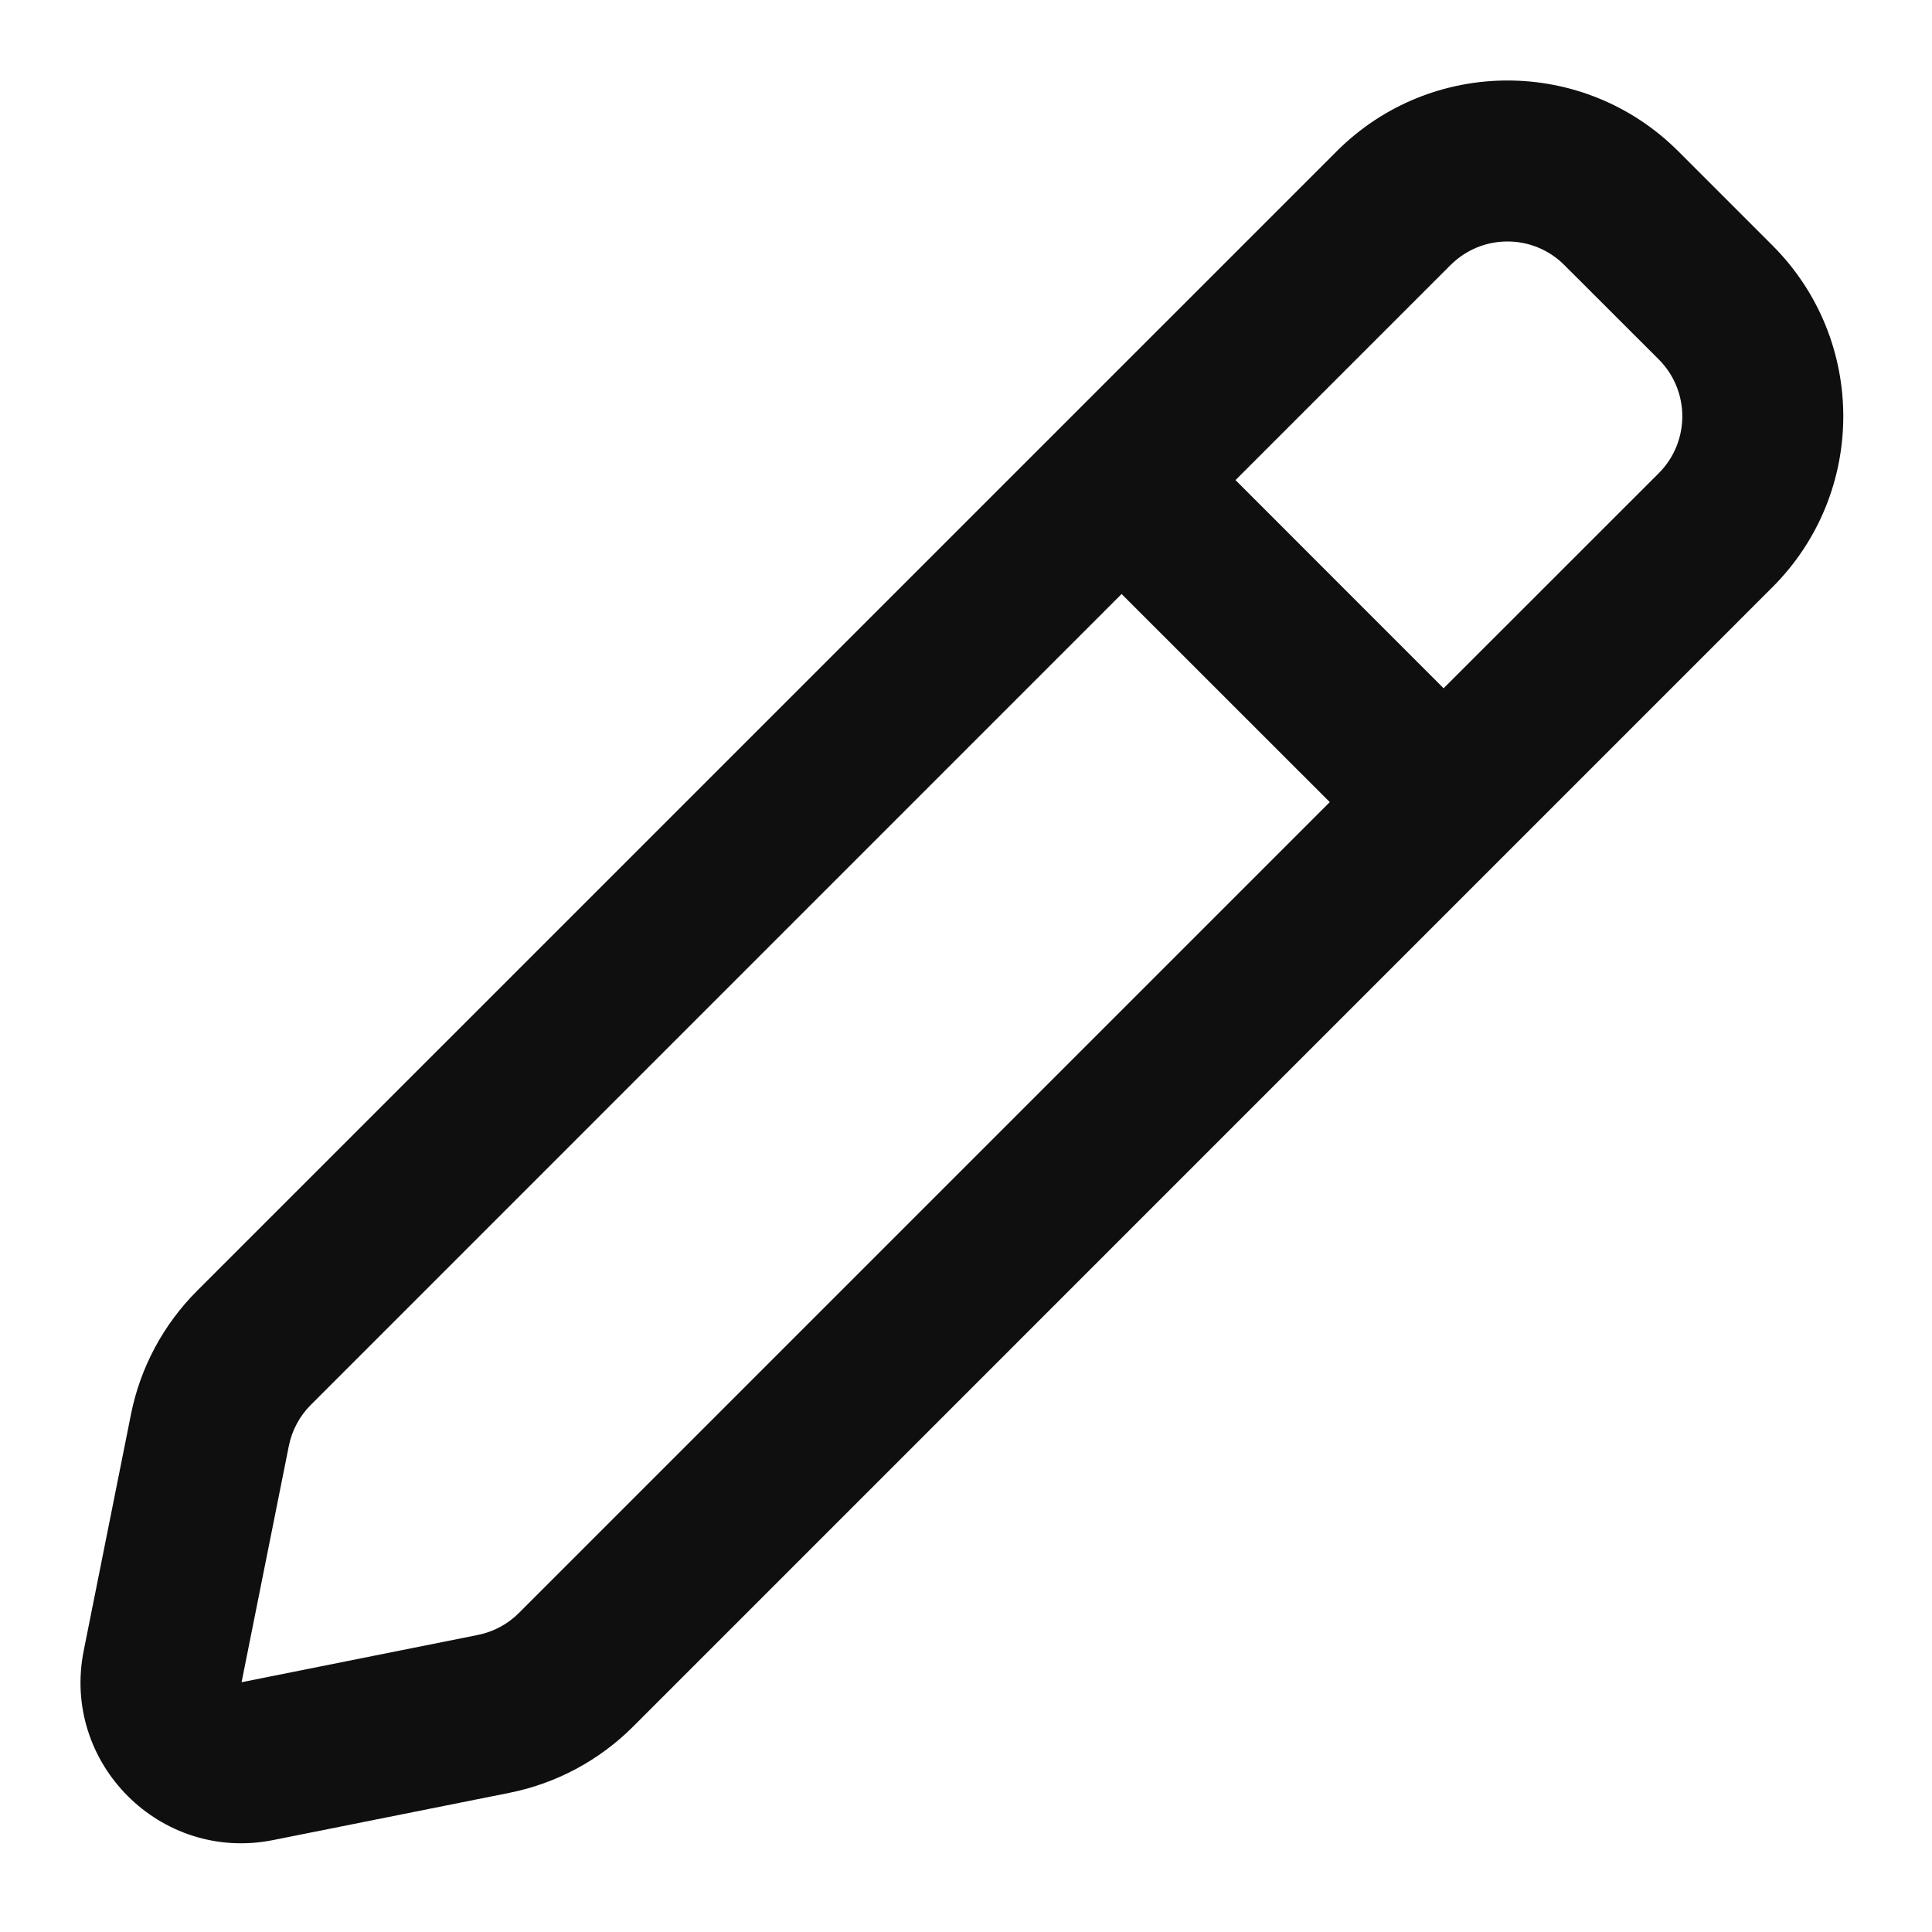
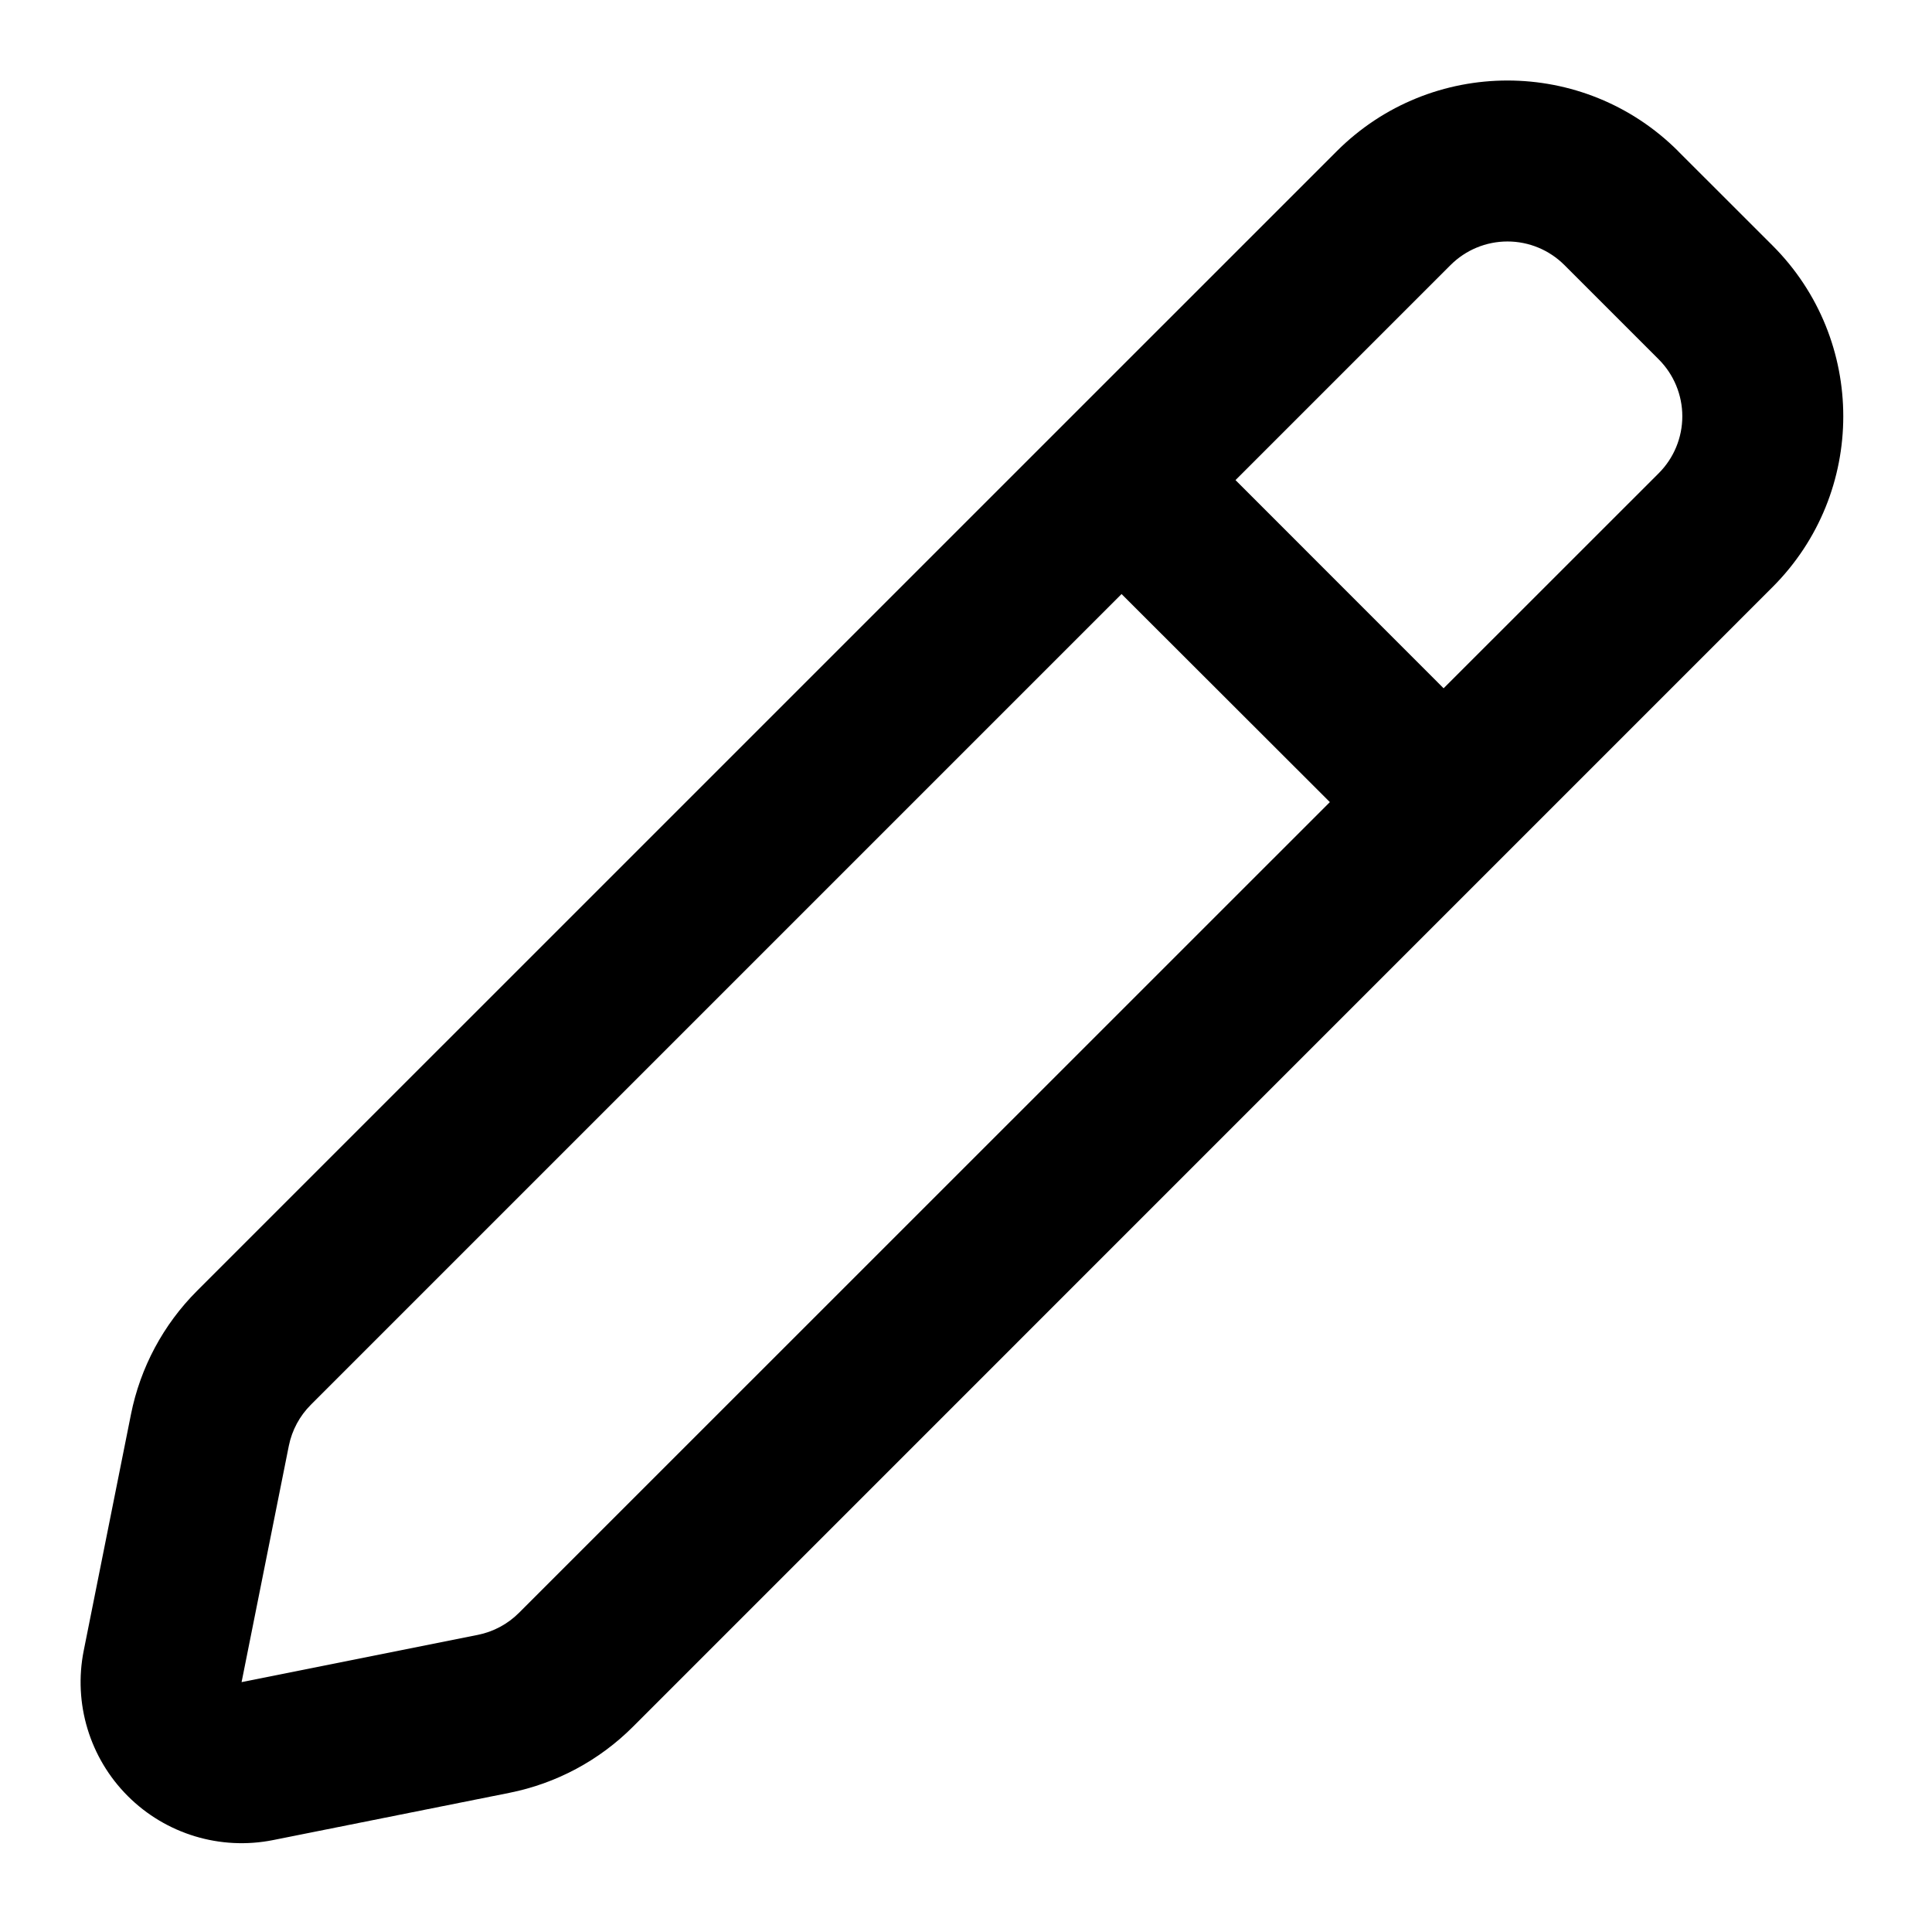
- <svg xmlns="http://www.w3.org/2000/svg" width="800px" height="800px" viewBox="0 0 24 24" fill="none">
-   <path fill-rule="evenodd" clip-rule="evenodd" d="M20.848 1.879C19.676 0.707 17.777 0.707 16.605 1.879L2.447 16.036C2.029 16.455 1.743 16.988 1.627 17.569L1.04 20.505C0.76 21.904 1.994 23.138 3.393 22.858L6.329 22.271C6.909 22.155 7.443 21.869 7.862 21.451L22.019 7.293C23.191 6.121 23.191 4.222 22.019 3.05L20.848 1.879ZM18.019 3.293C18.41 2.902 19.043 2.902 19.433 3.293L20.605 4.464C20.996 4.855 20.996 5.488 20.605 5.879L17.933 8.55L15.348 5.964L18.019 3.293ZM13.933 7.379L3.862 17.451C3.722 17.59 3.627 17.768 3.588 17.962L3.001 20.897L5.936 20.31C6.13 20.271 6.308 20.176 6.447 20.036L16.519 9.964L13.933 7.379Z" fill="#0F0F0F" />
+ <svg xmlns="http://www.w3.org/2000/svg" width="800" height="800" fill="black" viewBox="0 0 24 24">
+   <path fill-rule="evenodd" d="M20.848 1.879a3 3 0 0 0-4.243 0L2.447 16.036a3 3 0 0 0-.82 1.533l-.587 2.936a2 2 0 0 0 2.353 2.353l2.936-.587a3 3 0 0 0 1.533-.82L22.019 7.293a3 3 0 0 0 0-4.243L20.848 1.88Zm-2.829 1.414a1 1 0 0 1 1.415 0l1.171 1.171a1 1 0 0 1 0 1.415L17.933 8.55l-2.585-2.586 2.671-2.671Zm-4.086 4.086L3.862 17.45a1 1 0 0 0-.274.51l-.587 2.936 2.935-.587a1 1 0 0 0 .511-.274L16.52 9.964 13.933 7.38Z" clip-rule="evenodd" />
</svg>
